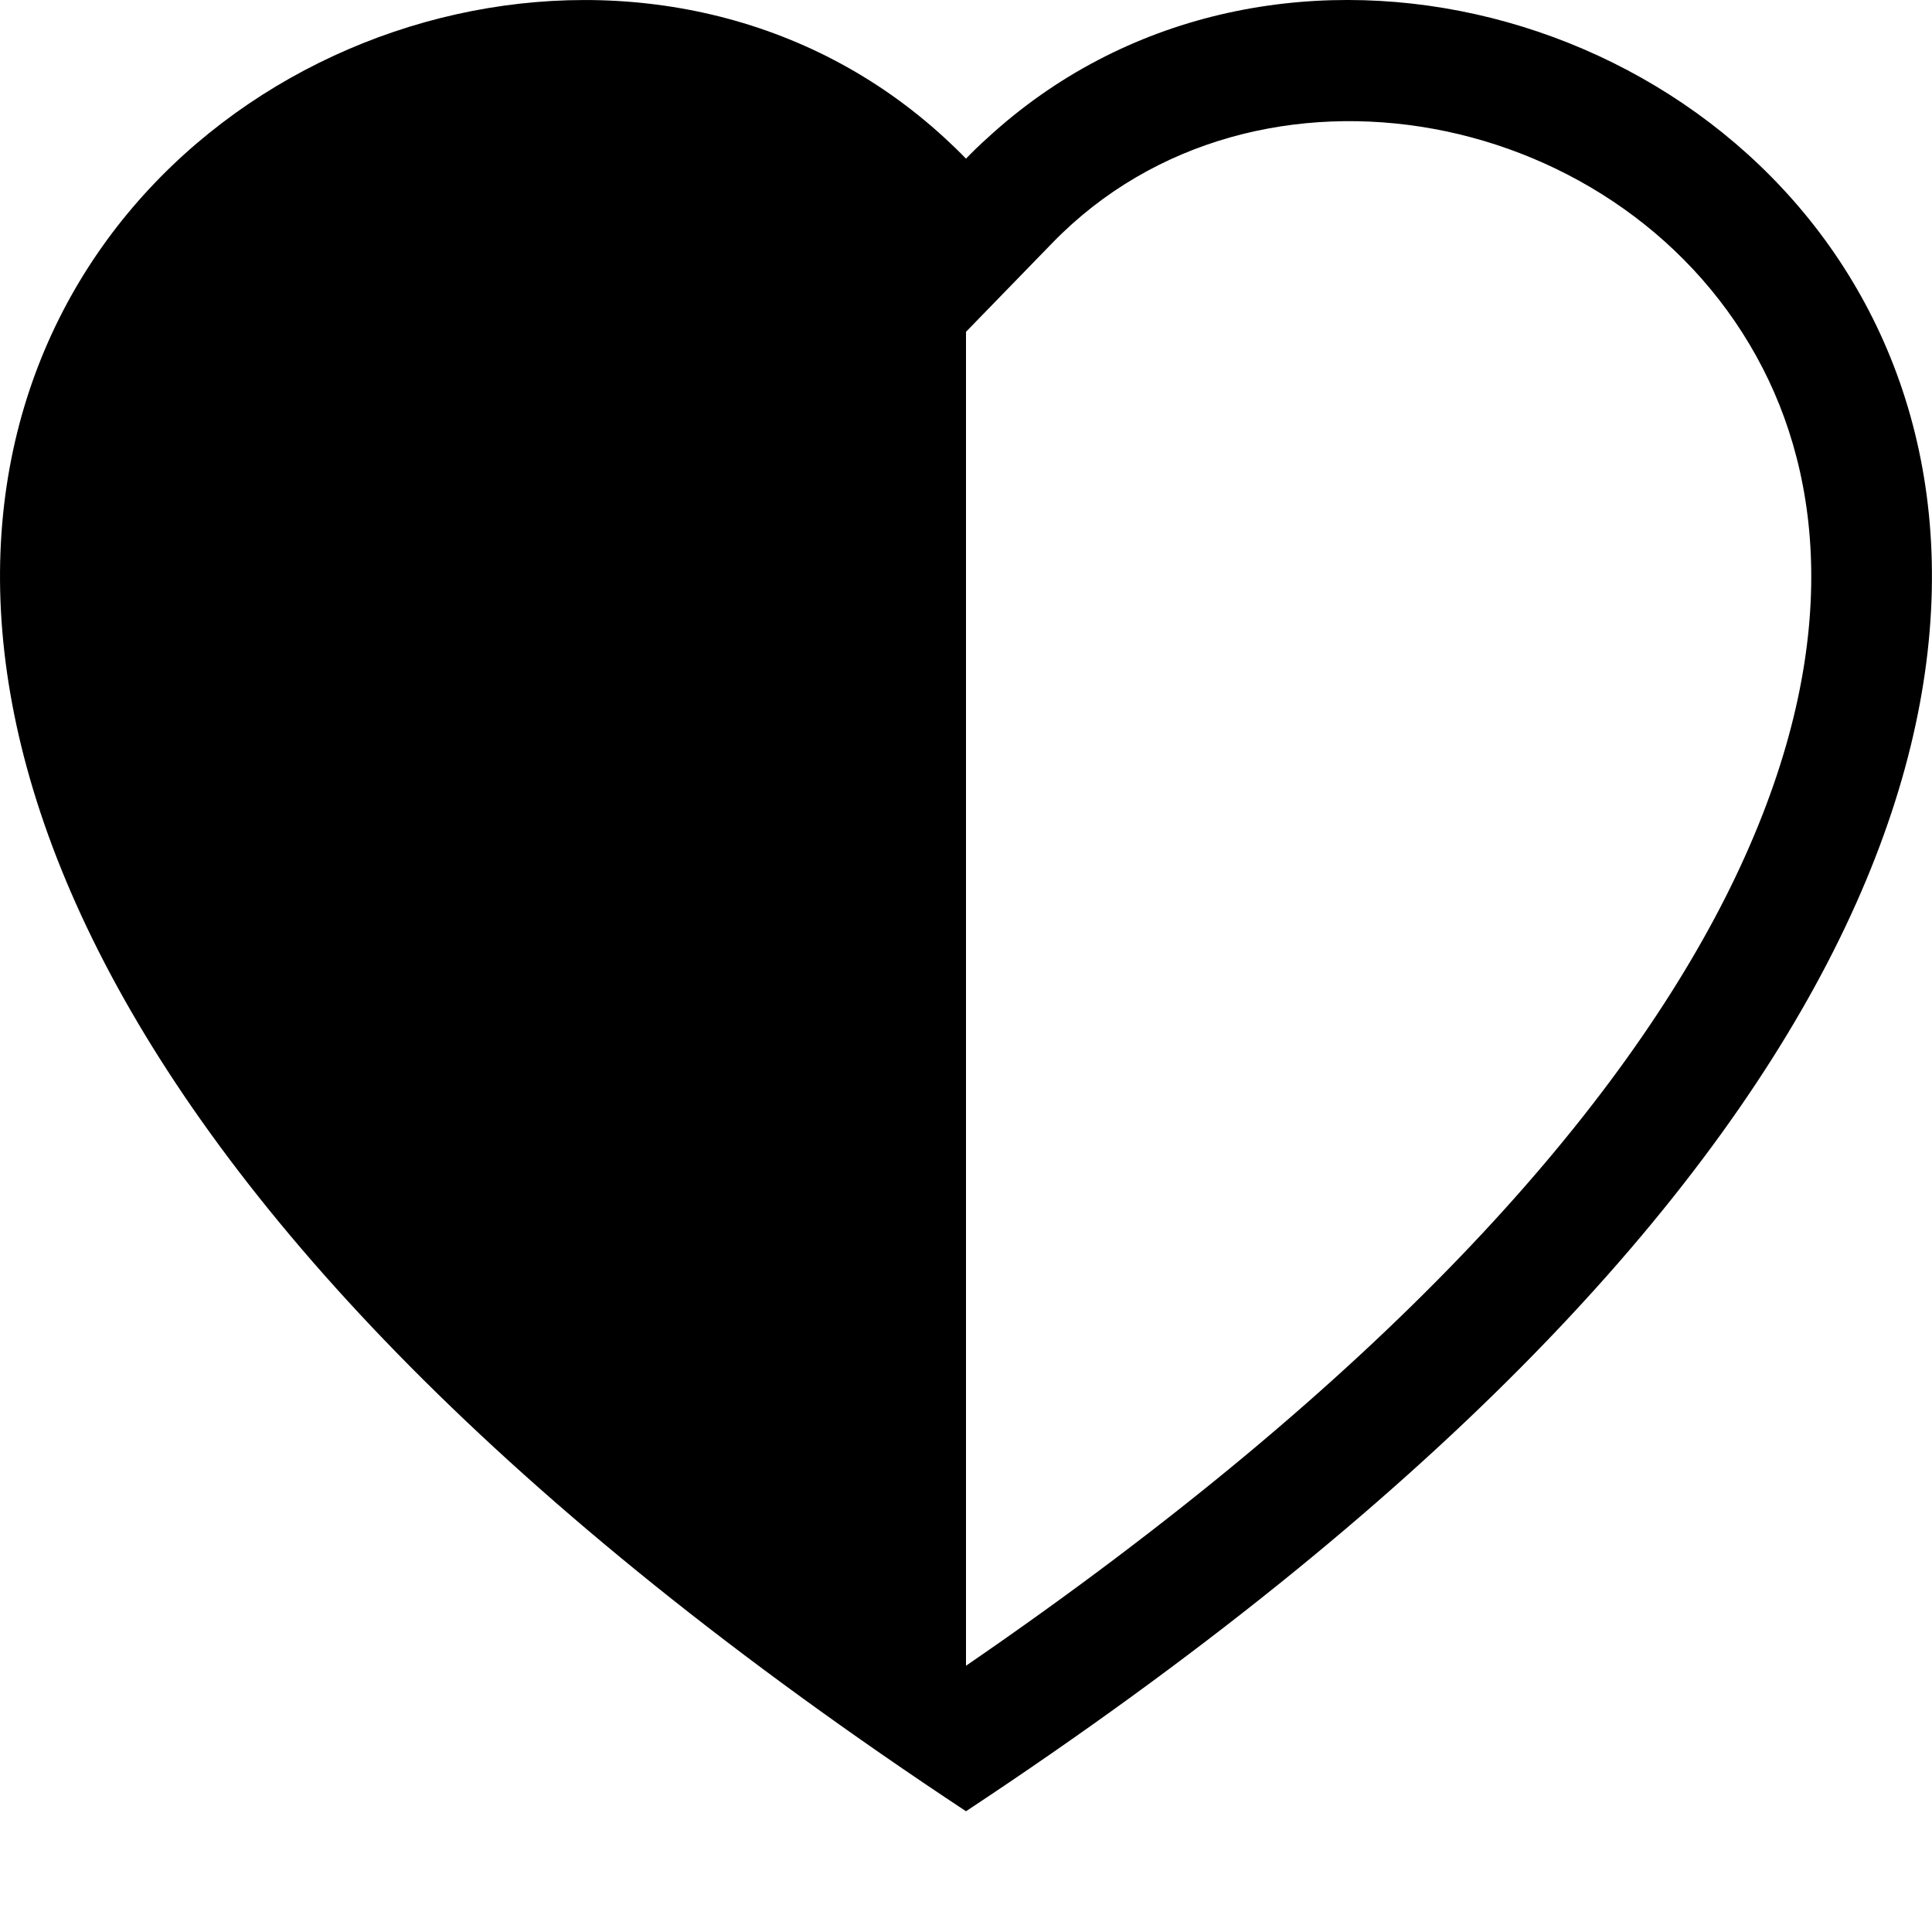
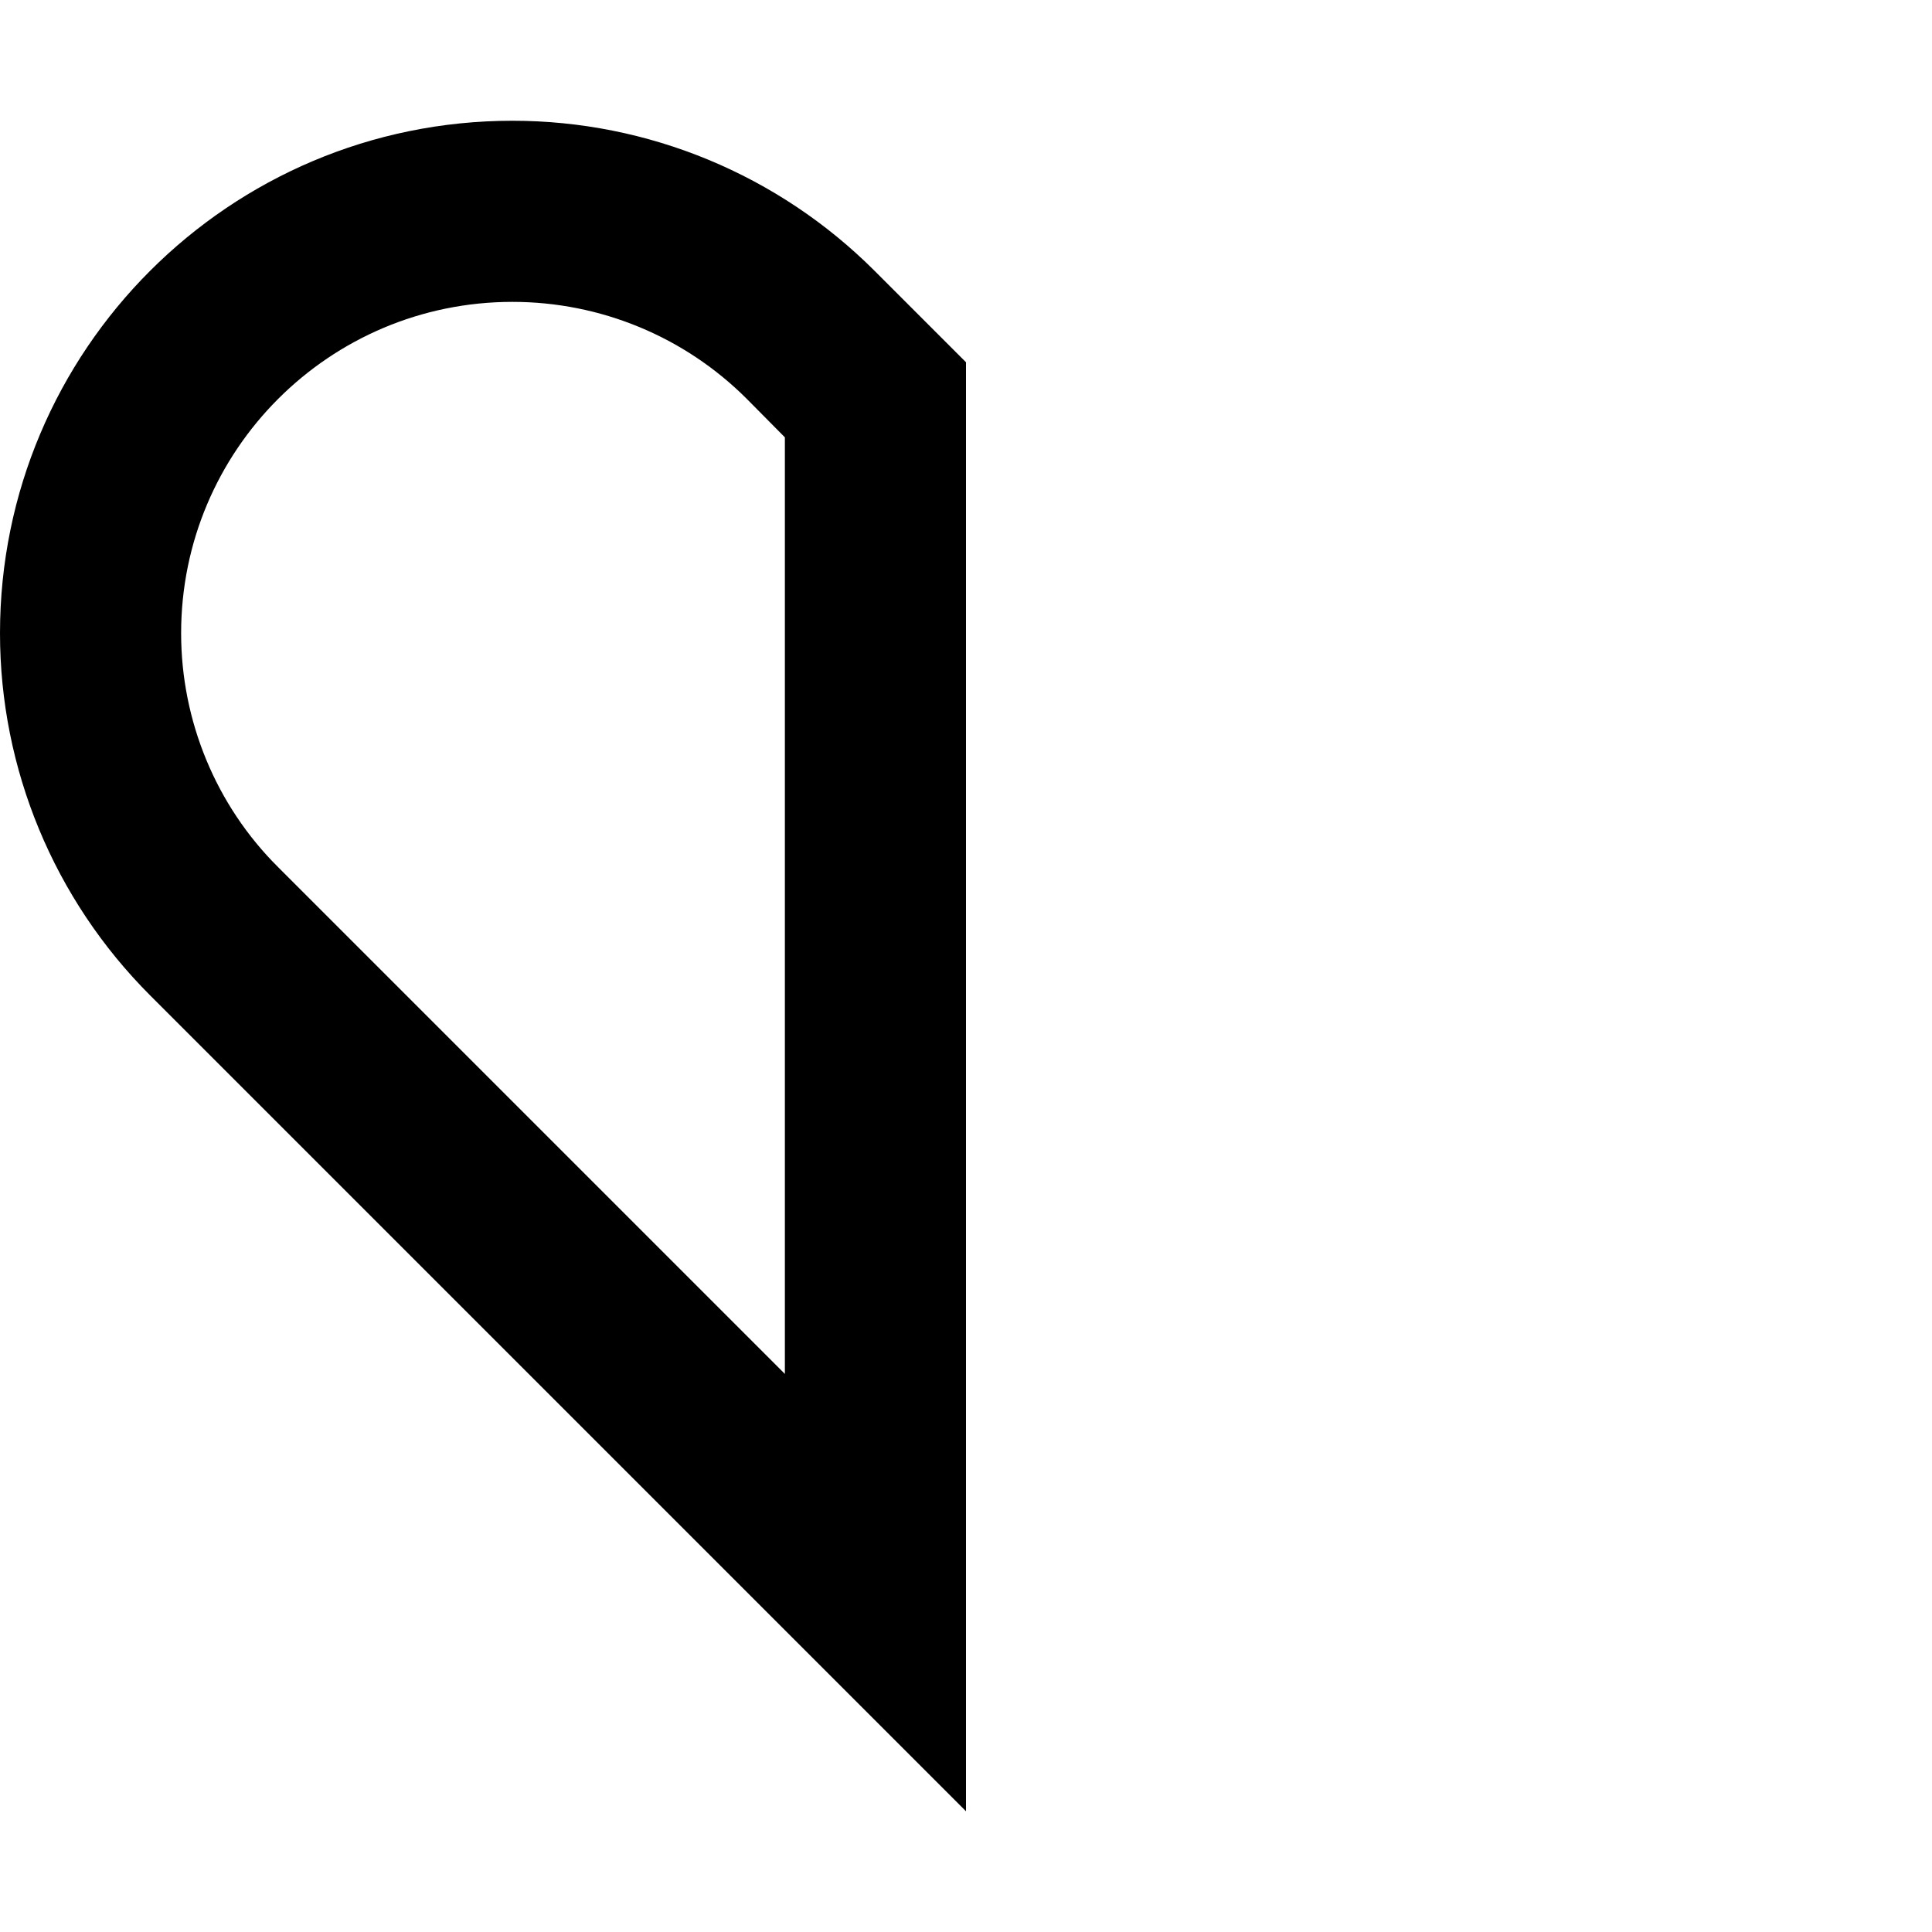
- <svg xmlns="http://www.w3.org/2000/svg" width="16" height="16" fill="currentColor" class="bi bi-heart-half" viewBox="0 0 16 16">
-   <path d="M8 2.748v11.047c3.452-2.368 5.365-4.542 6.286-6.357.955-1.886.838-3.362.314-4.385C13.486.878 10.4.28 8.717 2.01L8 2.748zM8 15C-7.333 4.868 3.279-3.04 7.824 1.143c.06.055.119.112.176.171a3.12 3.12 0 0 1 .176-.17C12.72-3.042 23.333 4.867 8 15z" />
+ <svg xmlns="http://www.w3.org/2000/svg" viewBox="0 0 512 512">
+   <path d="M256 480l0-67.9L256 96 231.8 71.8c-25.5-25.5-60-39.8-96-39.8C60.8 32 0 92.8 0 167.8c0 36 14.3 70.5 39.8 96L208 432l48 48zM208 364.1L73.7 229.8C57.2 213.4 48 191 48 167.8C48 119.3 87.3 80 135.8 80c23.3 0 45.6 9.2 62.1 25.7L208 115.9l0 248.2z" />
</svg>
